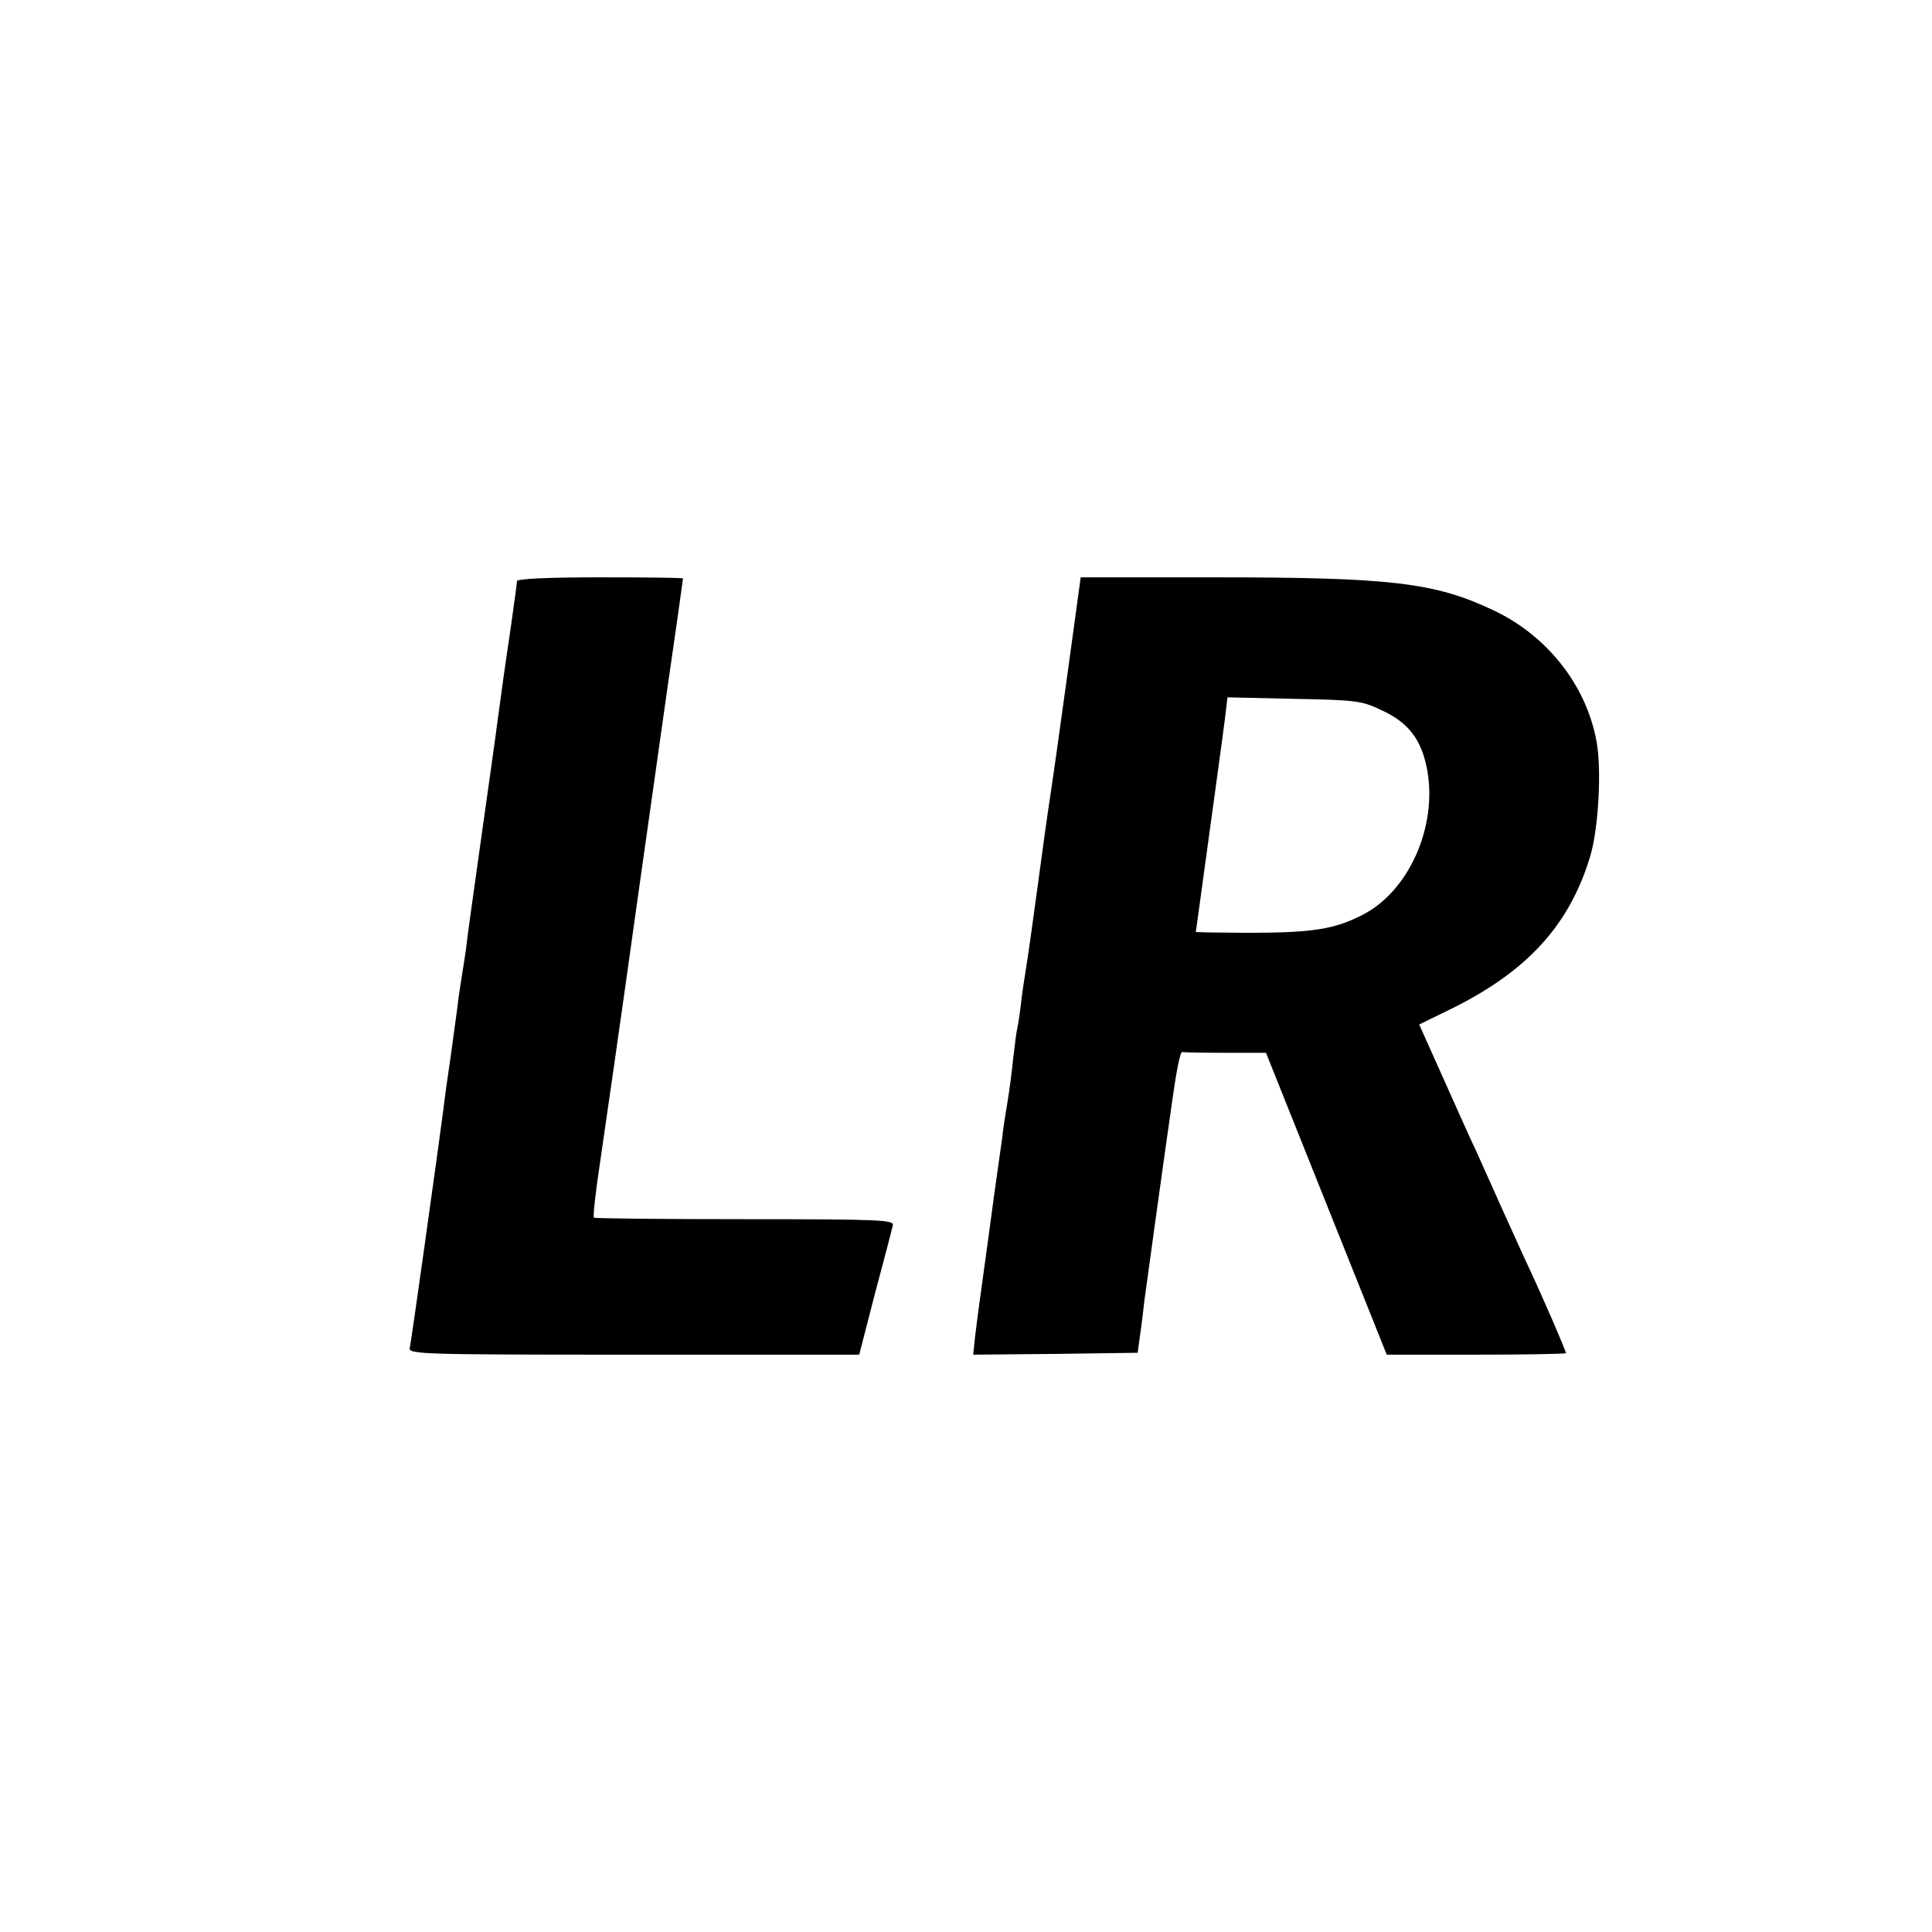
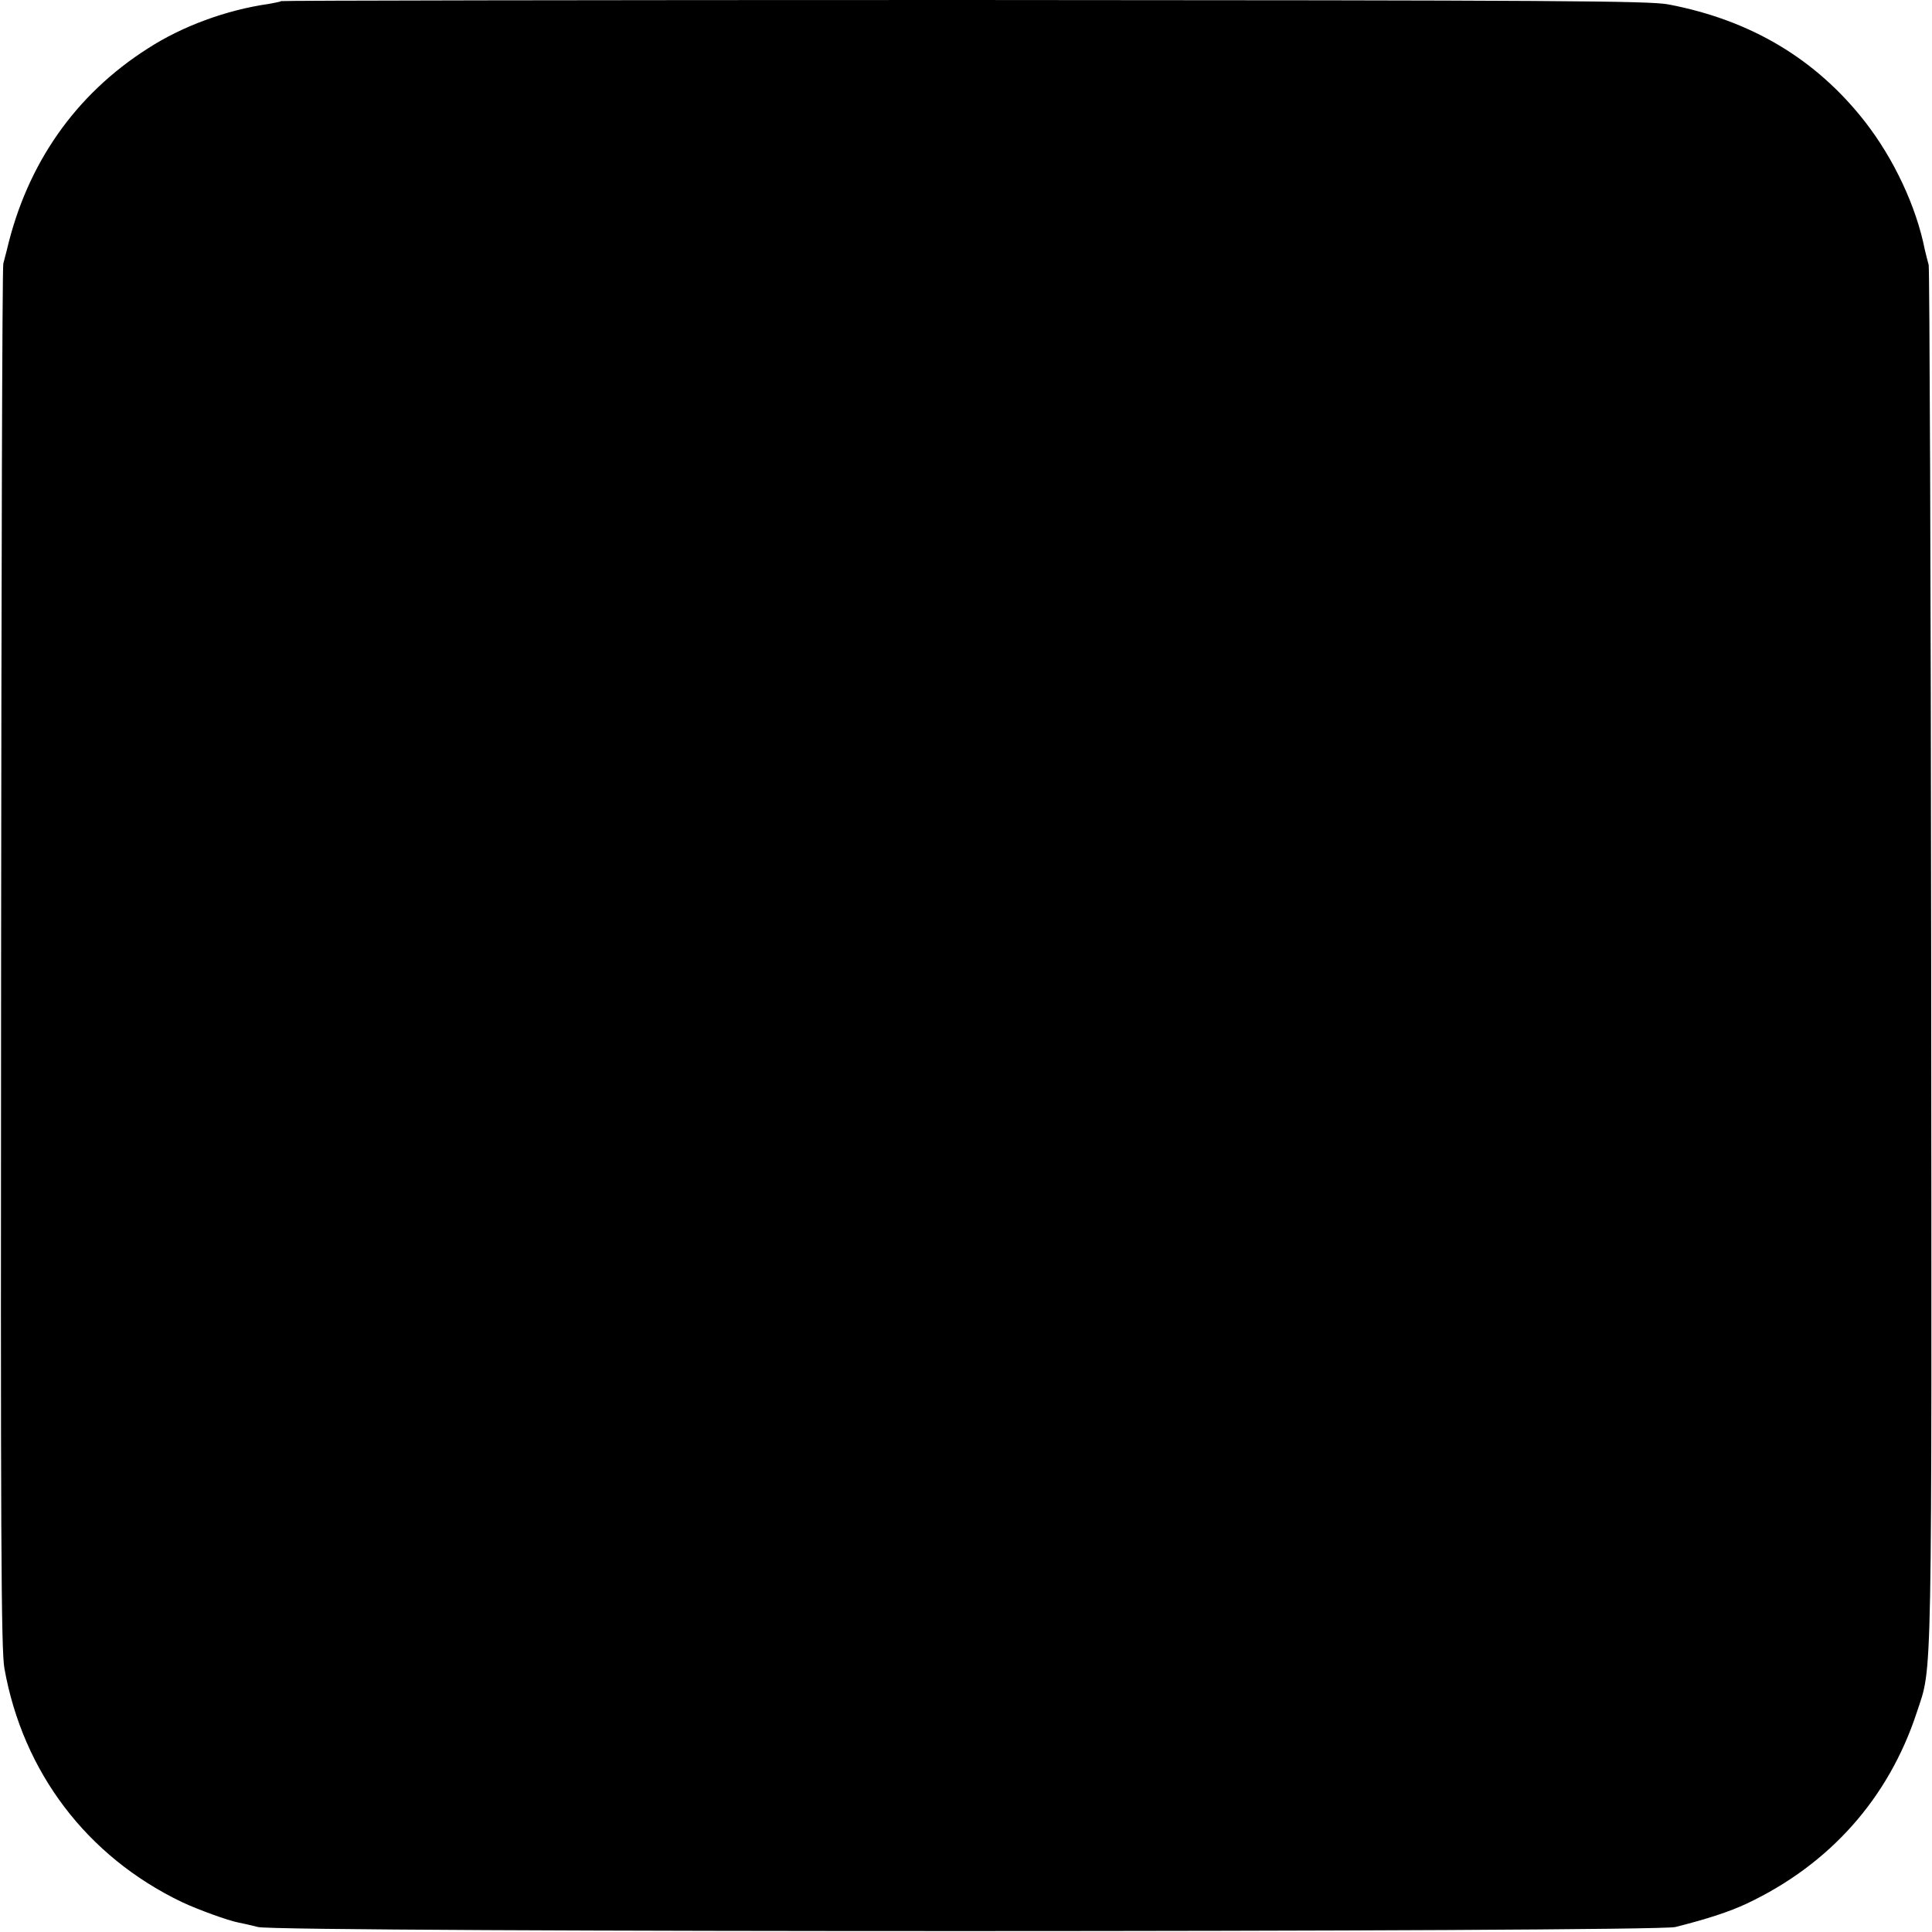
- <svg xmlns="http://www.w3.org/2000/svg" width="682.667" height="682.667" preserveAspectRatio="xMidYMid meet" version="1.0" viewBox="0 0 512 512">
-   <g fill="#000" stroke="none">
-     <path d="M1370 3580 c0 -6 -7 -56 -15 -113 -20 -137 -22 -149 -35 -247 -6 -47 -27 -195 -46 -330 -19 -135 -37 -263 -39 -285 -3 -22 -8 -51 -10 -65 -2 -14 -7 -43 -10 -65 -2 -22 -12 -89 -20 -150 -9 -60 -18 -126 -20 -145 -10 -76 -14 -104 -49 -355 -20 -143 -38 -268 -40 -277 -4 -17 30 -18 593 -18 l598 0 42 163 c24 89 45 170 47 179 5 15 -25 17 -392 17 -218 0 -398 2 -400 4 -3 2 4 65 15 138 11 74 57 393 101 709 92 651 85 601 105 739 8 58 15 106 15 108 0 2 -99 3 -220 3 -141 0 -220 -4 -220 -10z" transform="translate(0,512) scale(0.1,-0.1)" />
-     <path d="M2826 3313 c-21 -153 -40 -287 -42 -298 -11 -72 -17 -117 -35 -250 -11 -82 -24 -175 -29 -205 -5 -30 -12 -77 -15 -105 -3 -27 -8 -57 -10 -65 -2 -8 -6 -42 -10 -75 -3 -33 -10 -85 -15 -115 -5 -30 -12 -73 -14 -95 -3 -22 -20 -139 -36 -260 -17 -121 -33 -241 -36 -268 l-5 -47 218 2 218 3 6 45 c4 25 9 68 12 95 7 52 47 343 76 545 9 63 19 114 24 112 4 -1 55 -2 115 -2 l107 0 160 -400 160 -400 238 0 c130 0 237 2 237 4 0 6 -61 147 -98 226 -17 36 -51 112 -77 169 -25 57 -55 122 -65 145 -11 22 -48 106 -84 186 l-65 145 82 40 c204 100 316 223 371 405 22 72 31 229 17 305 -27 149 -131 281 -274 348 -154 73 -270 87 -737 87 l-356 0 -38 -277z m835 -75 c72 -33 106 -78 121 -157 28 -151 -48 -323 -172 -386 -85 -43 -145 -50 -408 -46 l-33 1 6 43 c46 337 65 472 71 521 l7 58 176 -4 c164 -3 180 -5 232 -30z" transform="translate(0,512) scale(0.1,-0.1)" />
+ <svg xmlns="http://www.w3.org/2000/svg" version="1.0" width="700pt" height="700pt" viewBox="0 0 700 700" preserveAspectRatio="xMidYMid meet">
+   <g transform="translate(0,700) scale(0.1,-0.1)" fill="#000000" stroke="none">
+     <path d="M1019 6996 c-2 -2 -22 -6 -44 -10 -155 -22 -315 -81 -440 -162 -262 -167 -437 -417 -510 -729 -4 -16 -10 -39 -13 -50 -4 -11 -7 -1143 -8 -2515 -2 -2116 0 -2507 12 -2575 67 -376 299 -682 644 -847 55 -26 167 -67 205 -74 11 -2 43 -9 70 -16 76 -20 5056 -19 5135 0 115 29 195 55 259 85 301 142 514 382 616 693 57 174 54 38 52 2734 -1 1367 -6 2496 -9 2510 -4 14 -10 39 -14 55 -31 157 -112 329 -216 463 -178 228 -414 369 -713 426 -70 13 -385 15 -2551 16 -1359 0 -2473 -2 -2475 -4z" />
  </g>
</svg>
